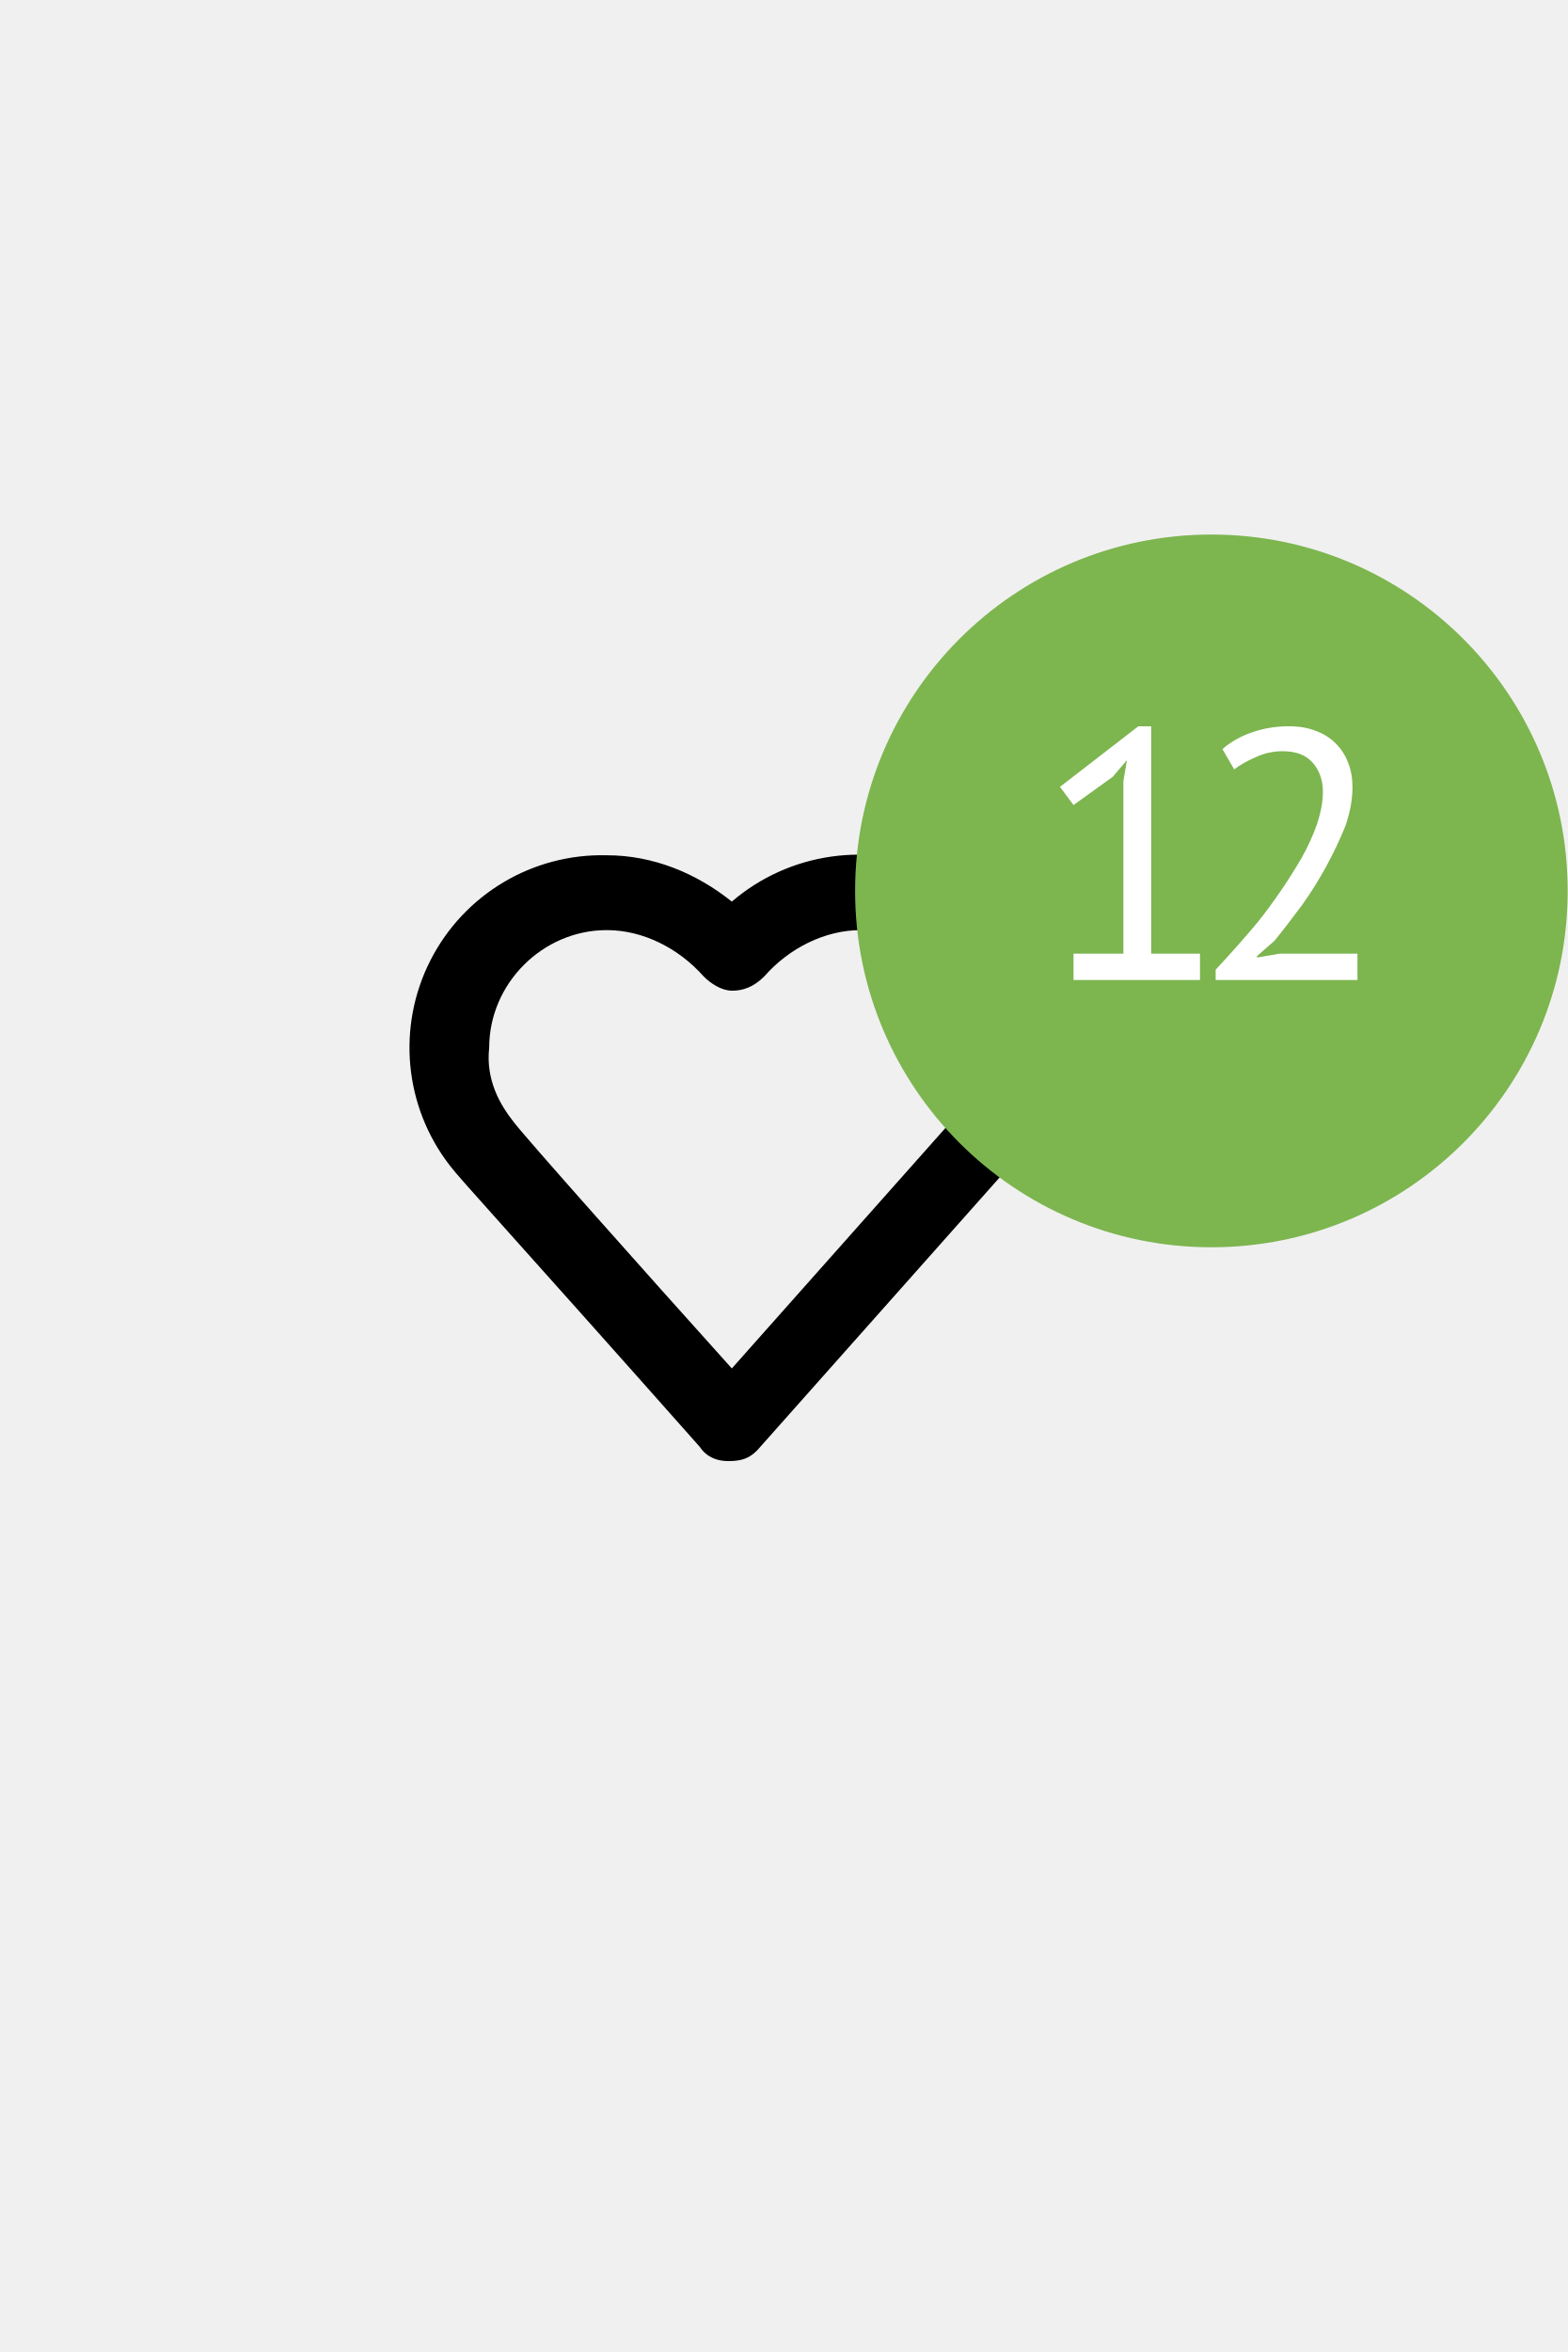
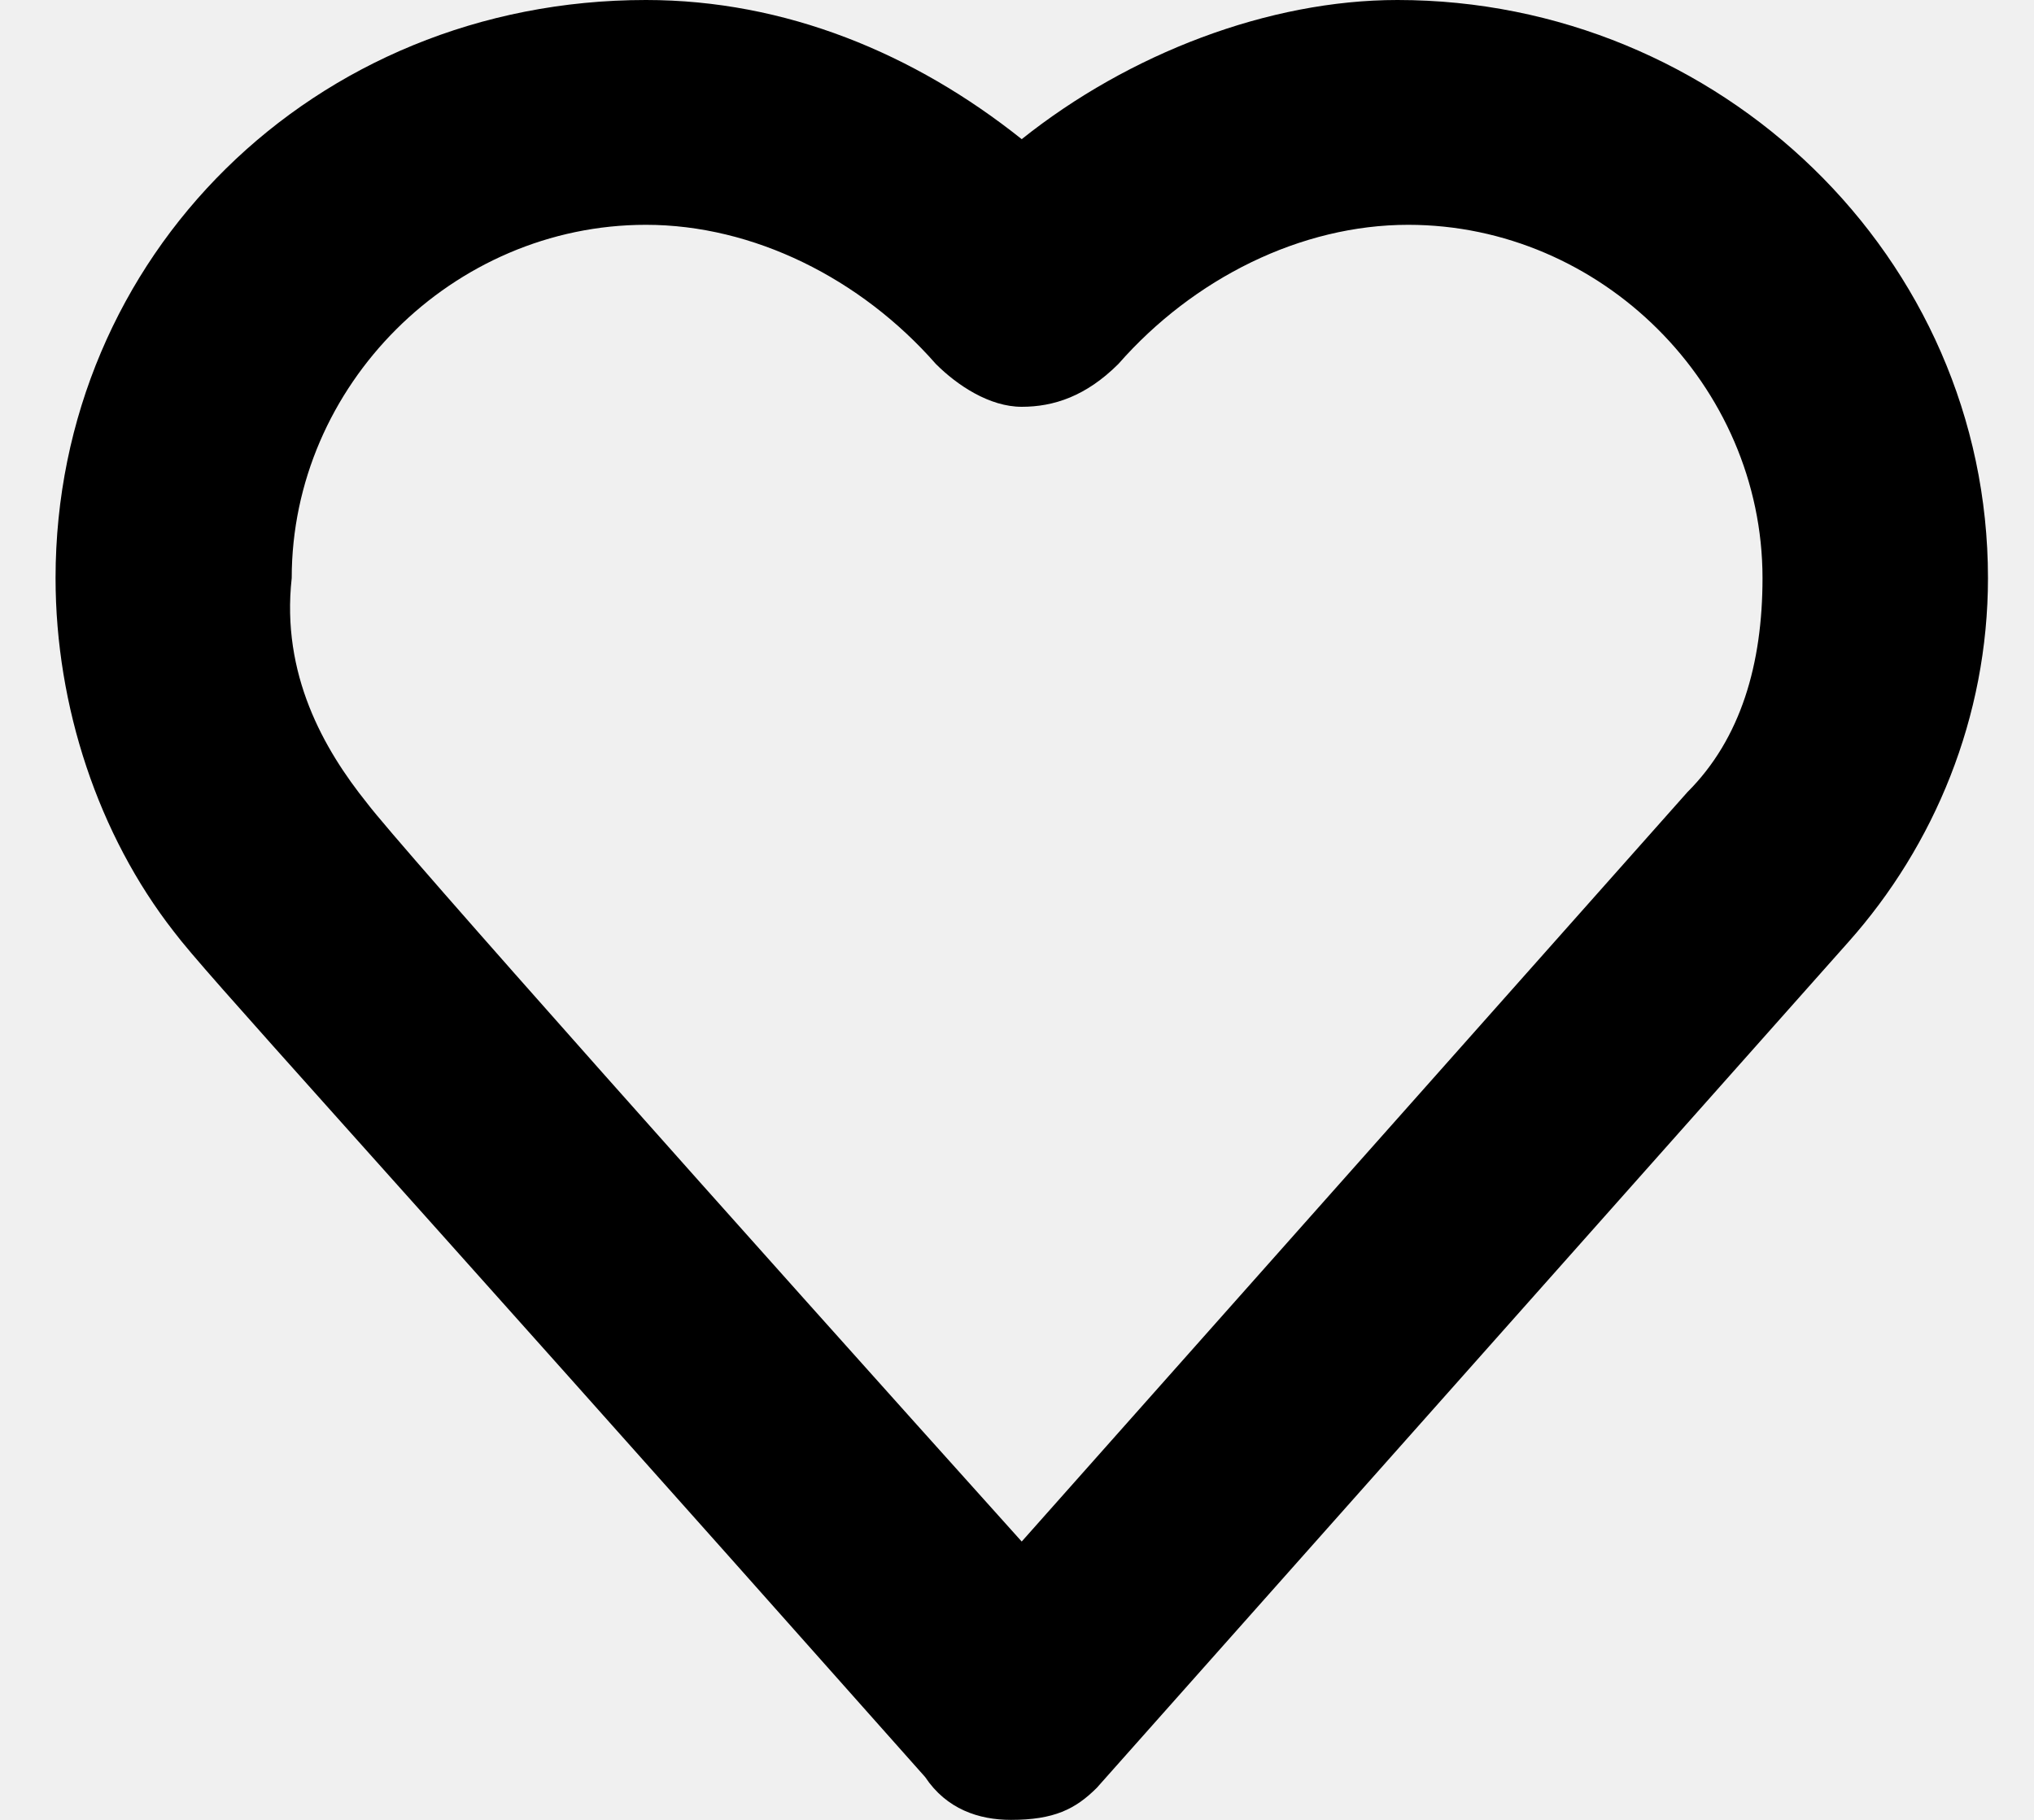
- <svg xmlns="http://www.w3.org/2000/svg" width="44" height="66" fill="none">
-   <path d="M20.44 41c-.3 0-.6-.1-.8-.4-5.41-6.1-6.72-7.5-7.02-7.9a5.4 5.4 0 0 1 4.41-8.7c1.3 0 2.51.5 3.51 1.3a5.47 5.47 0 0 1 9.03 4.1c0 1.3-.5 2.5-1.3 3.4l-7.02 7.9c-.2.2-.4.3-.8.3Zm-6.01-9.5c.3.4 3.5 4 6.11 6.9l6.22-7c.5-.5.7-1.2.7-2 0-1.8-1.5-3.3-3.3-3.3-1 0-2.01.5-2.71 1.3-.3.3-.6.4-.9.4-.3 0-.6-.2-.8-.4-.71-.8-1.71-1.3-2.72-1.3-1.8 0-3.3 1.5-3.3 3.3-.1.9.3 1.6.7 2.1-.1 0-.1 0 0 0Z" fill="#000" />
-   <rect x="24" y="15" width="20" height="20" rx="10" fill="#7DB54F" />
-   <path d="M30.13 26.76h1.4v-4.84l.1-.59-.4.47-1.1.79-.38-.51 2.2-1.7h.36v6.38h1.37v.74h-3.55v-.74Zm7.83-4.67c0 .35-.07.72-.2 1.09a10.88 10.88 0 0 1-1.21 2.21c-.26.35-.52.69-.78 1.01l-.49.43v.04l.64-.11h2.18v.74h-3.98v-.29a33.15 33.15 0 0 0 1.17-1.32 15.09 15.09 0 0 0 1.25-1.83c.18-.32.32-.64.43-.95.1-.31.16-.61.16-.89 0-.33-.1-.6-.28-.81-.19-.22-.47-.33-.85-.33-.25 0-.5.05-.74.16-.24.1-.45.22-.62.35l-.33-.57c.23-.2.51-.36.83-.47.32-.11.66-.17 1.03-.17.29 0 .54.04.76.13a1.5 1.5 0 0 1 .91.9c.08.2.12.43.12.68Z" fill="#fff" />
+ <svg xmlns="http://www.w3.org/2000/svg" width="19" height="17" viewBox="0 0 19 17" fill="none">
+   <path d="M9.444 17C9.143 17 8.842 16.9 8.642 16.6C3.226 10.5 1.923 9.1 1.622 8.7C0.92 7.8 0.519 6.6 0.519 5.4C0.519 2.4 2.925 0 6.034 0C7.338 0 8.541 0.5 9.544 1.3C10.547 0.5 11.851 0 13.054 0C16.062 0 18.57 2.4 18.57 5.4C18.57 6.7 18.068 7.9 17.266 8.8L10.246 16.7C10.046 16.9 9.845 17 9.444 17ZM3.427 7.5C3.728 7.9 6.937 11.5 9.544 14.4L15.762 7.4C16.263 6.9 16.464 6.2 16.464 5.4C16.464 3.6 14.959 2.1 13.154 2.1C12.152 2.1 11.149 2.6 10.447 3.4C10.146 3.7 9.845 3.8 9.544 3.8C9.243 3.8 8.942 3.6 8.742 3.4C8.04 2.6 7.037 2.1 6.034 2.1C4.229 2.1 2.725 3.6 2.725 5.4C2.625 6.3 3.026 7 3.427 7.5C3.326 7.5 3.326 7.5 3.427 7.5Z" fill="black" />
</svg>
